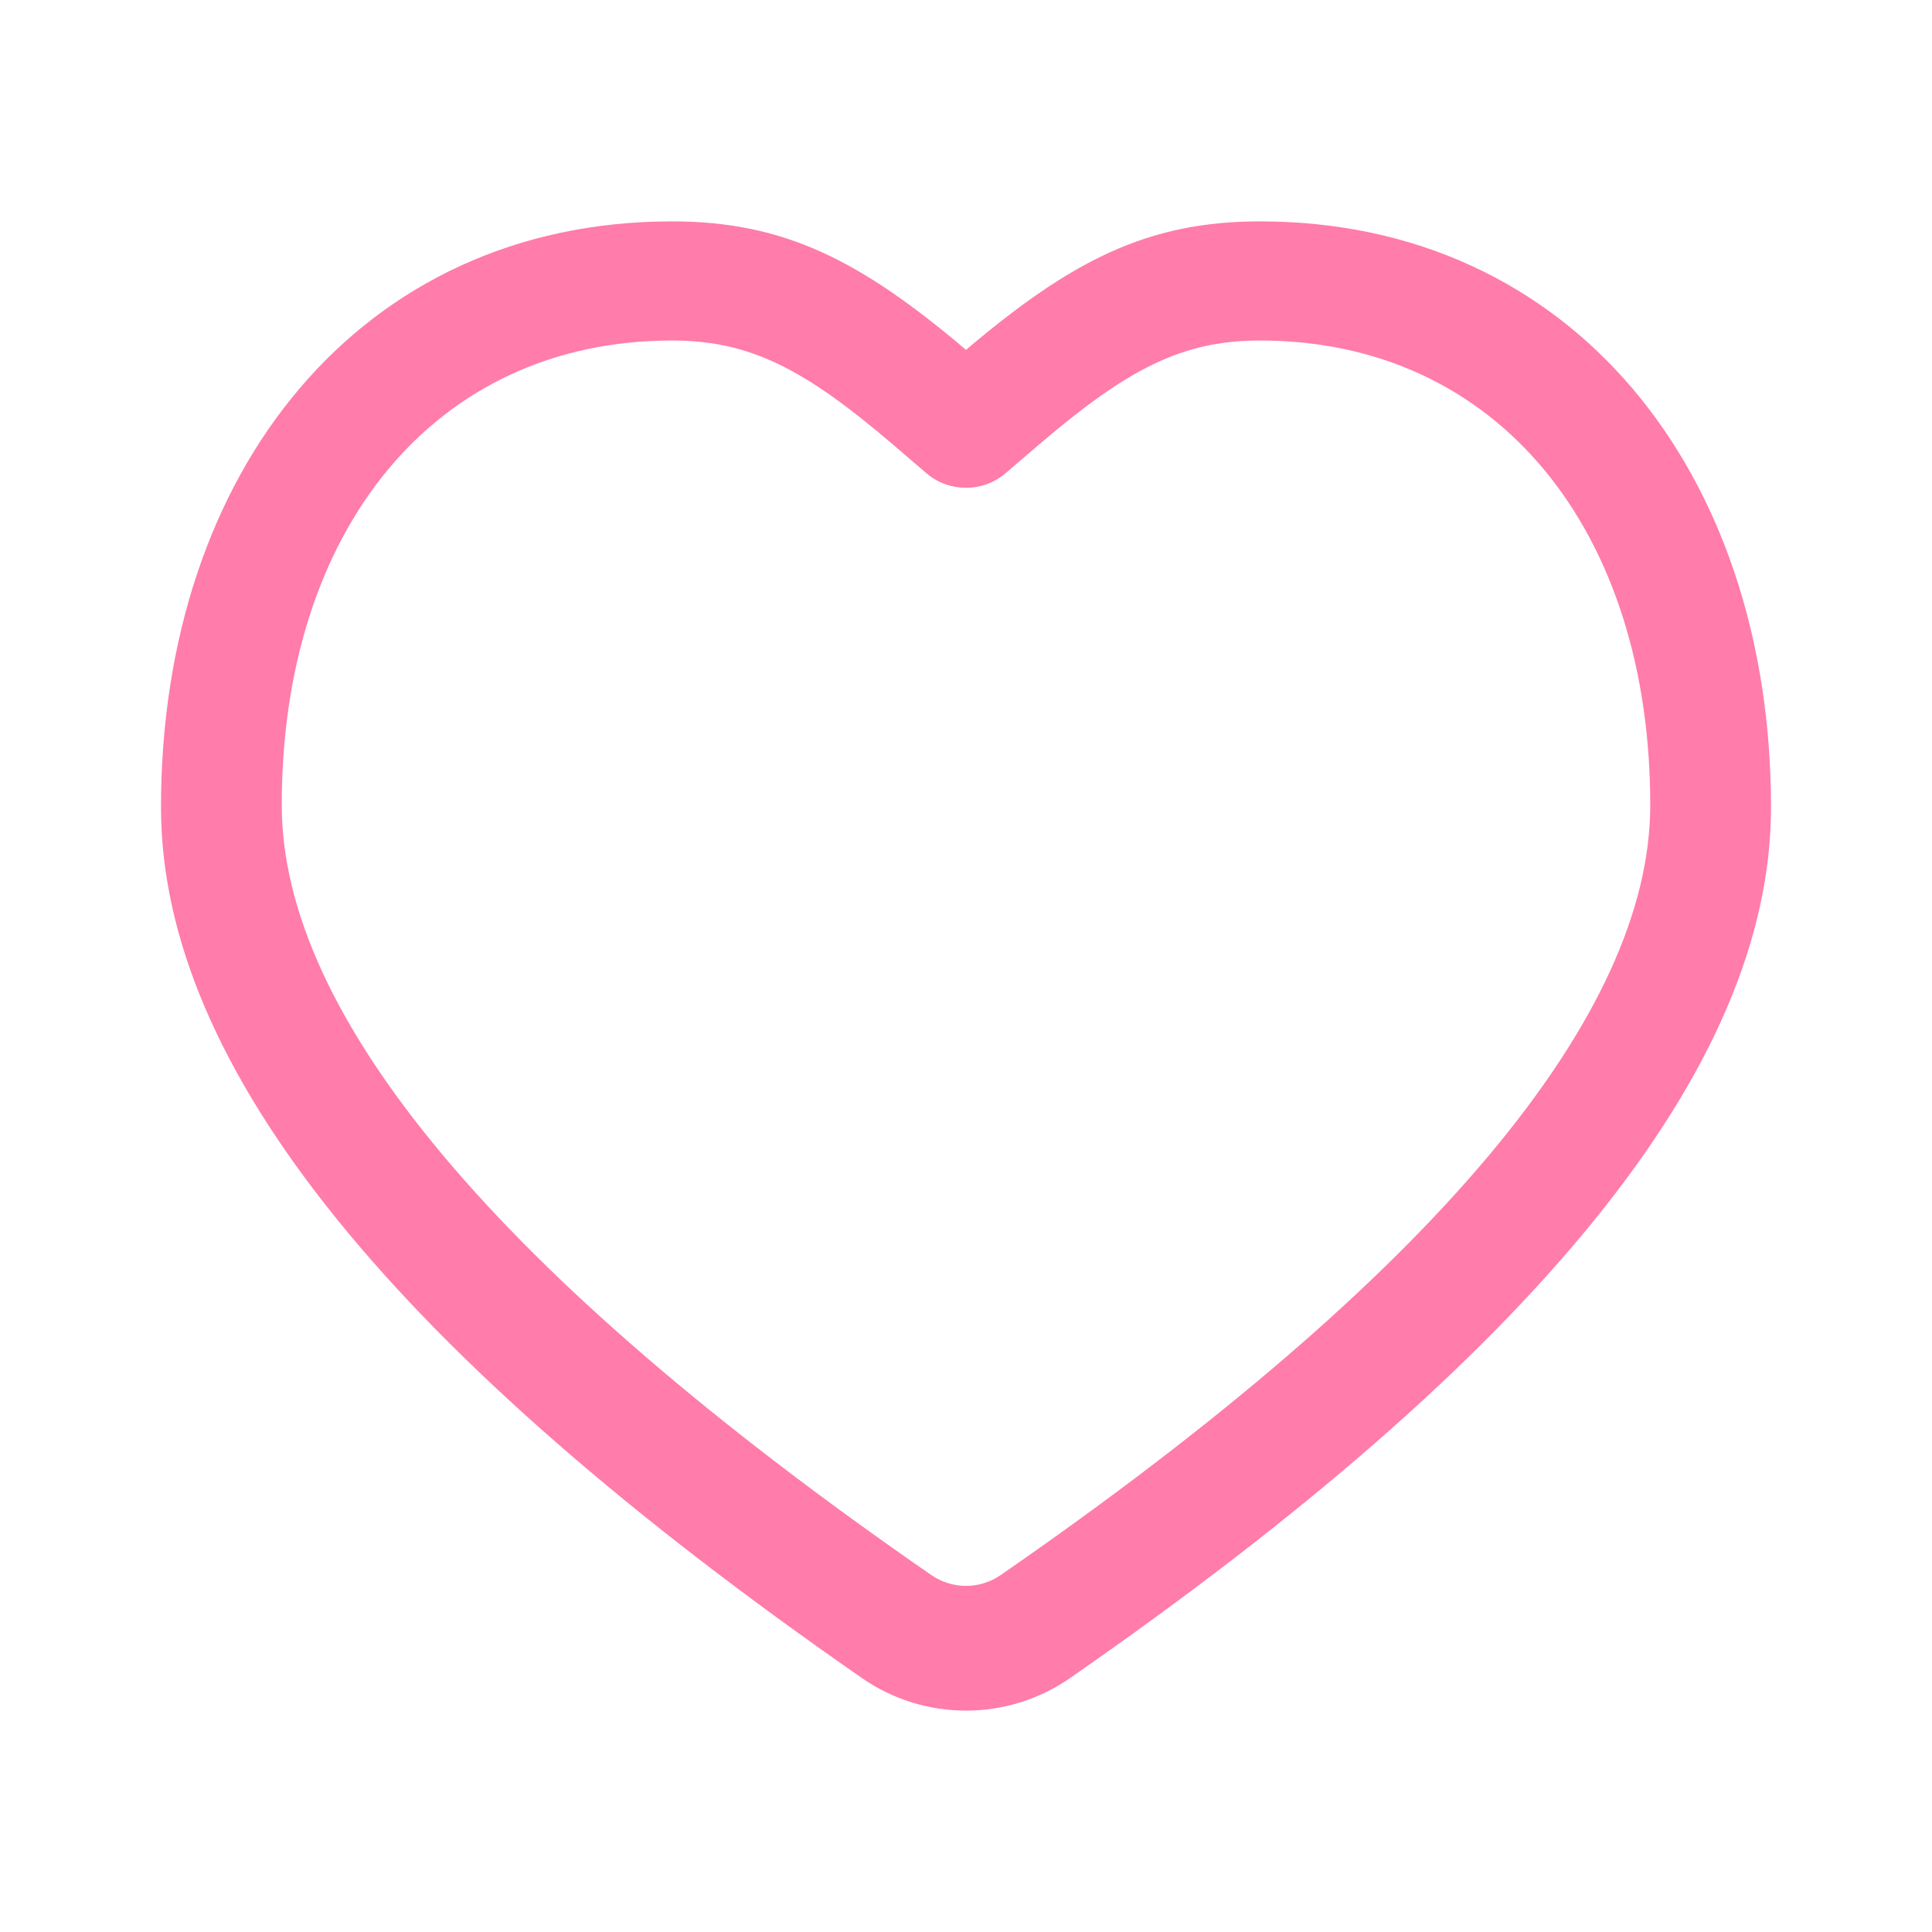
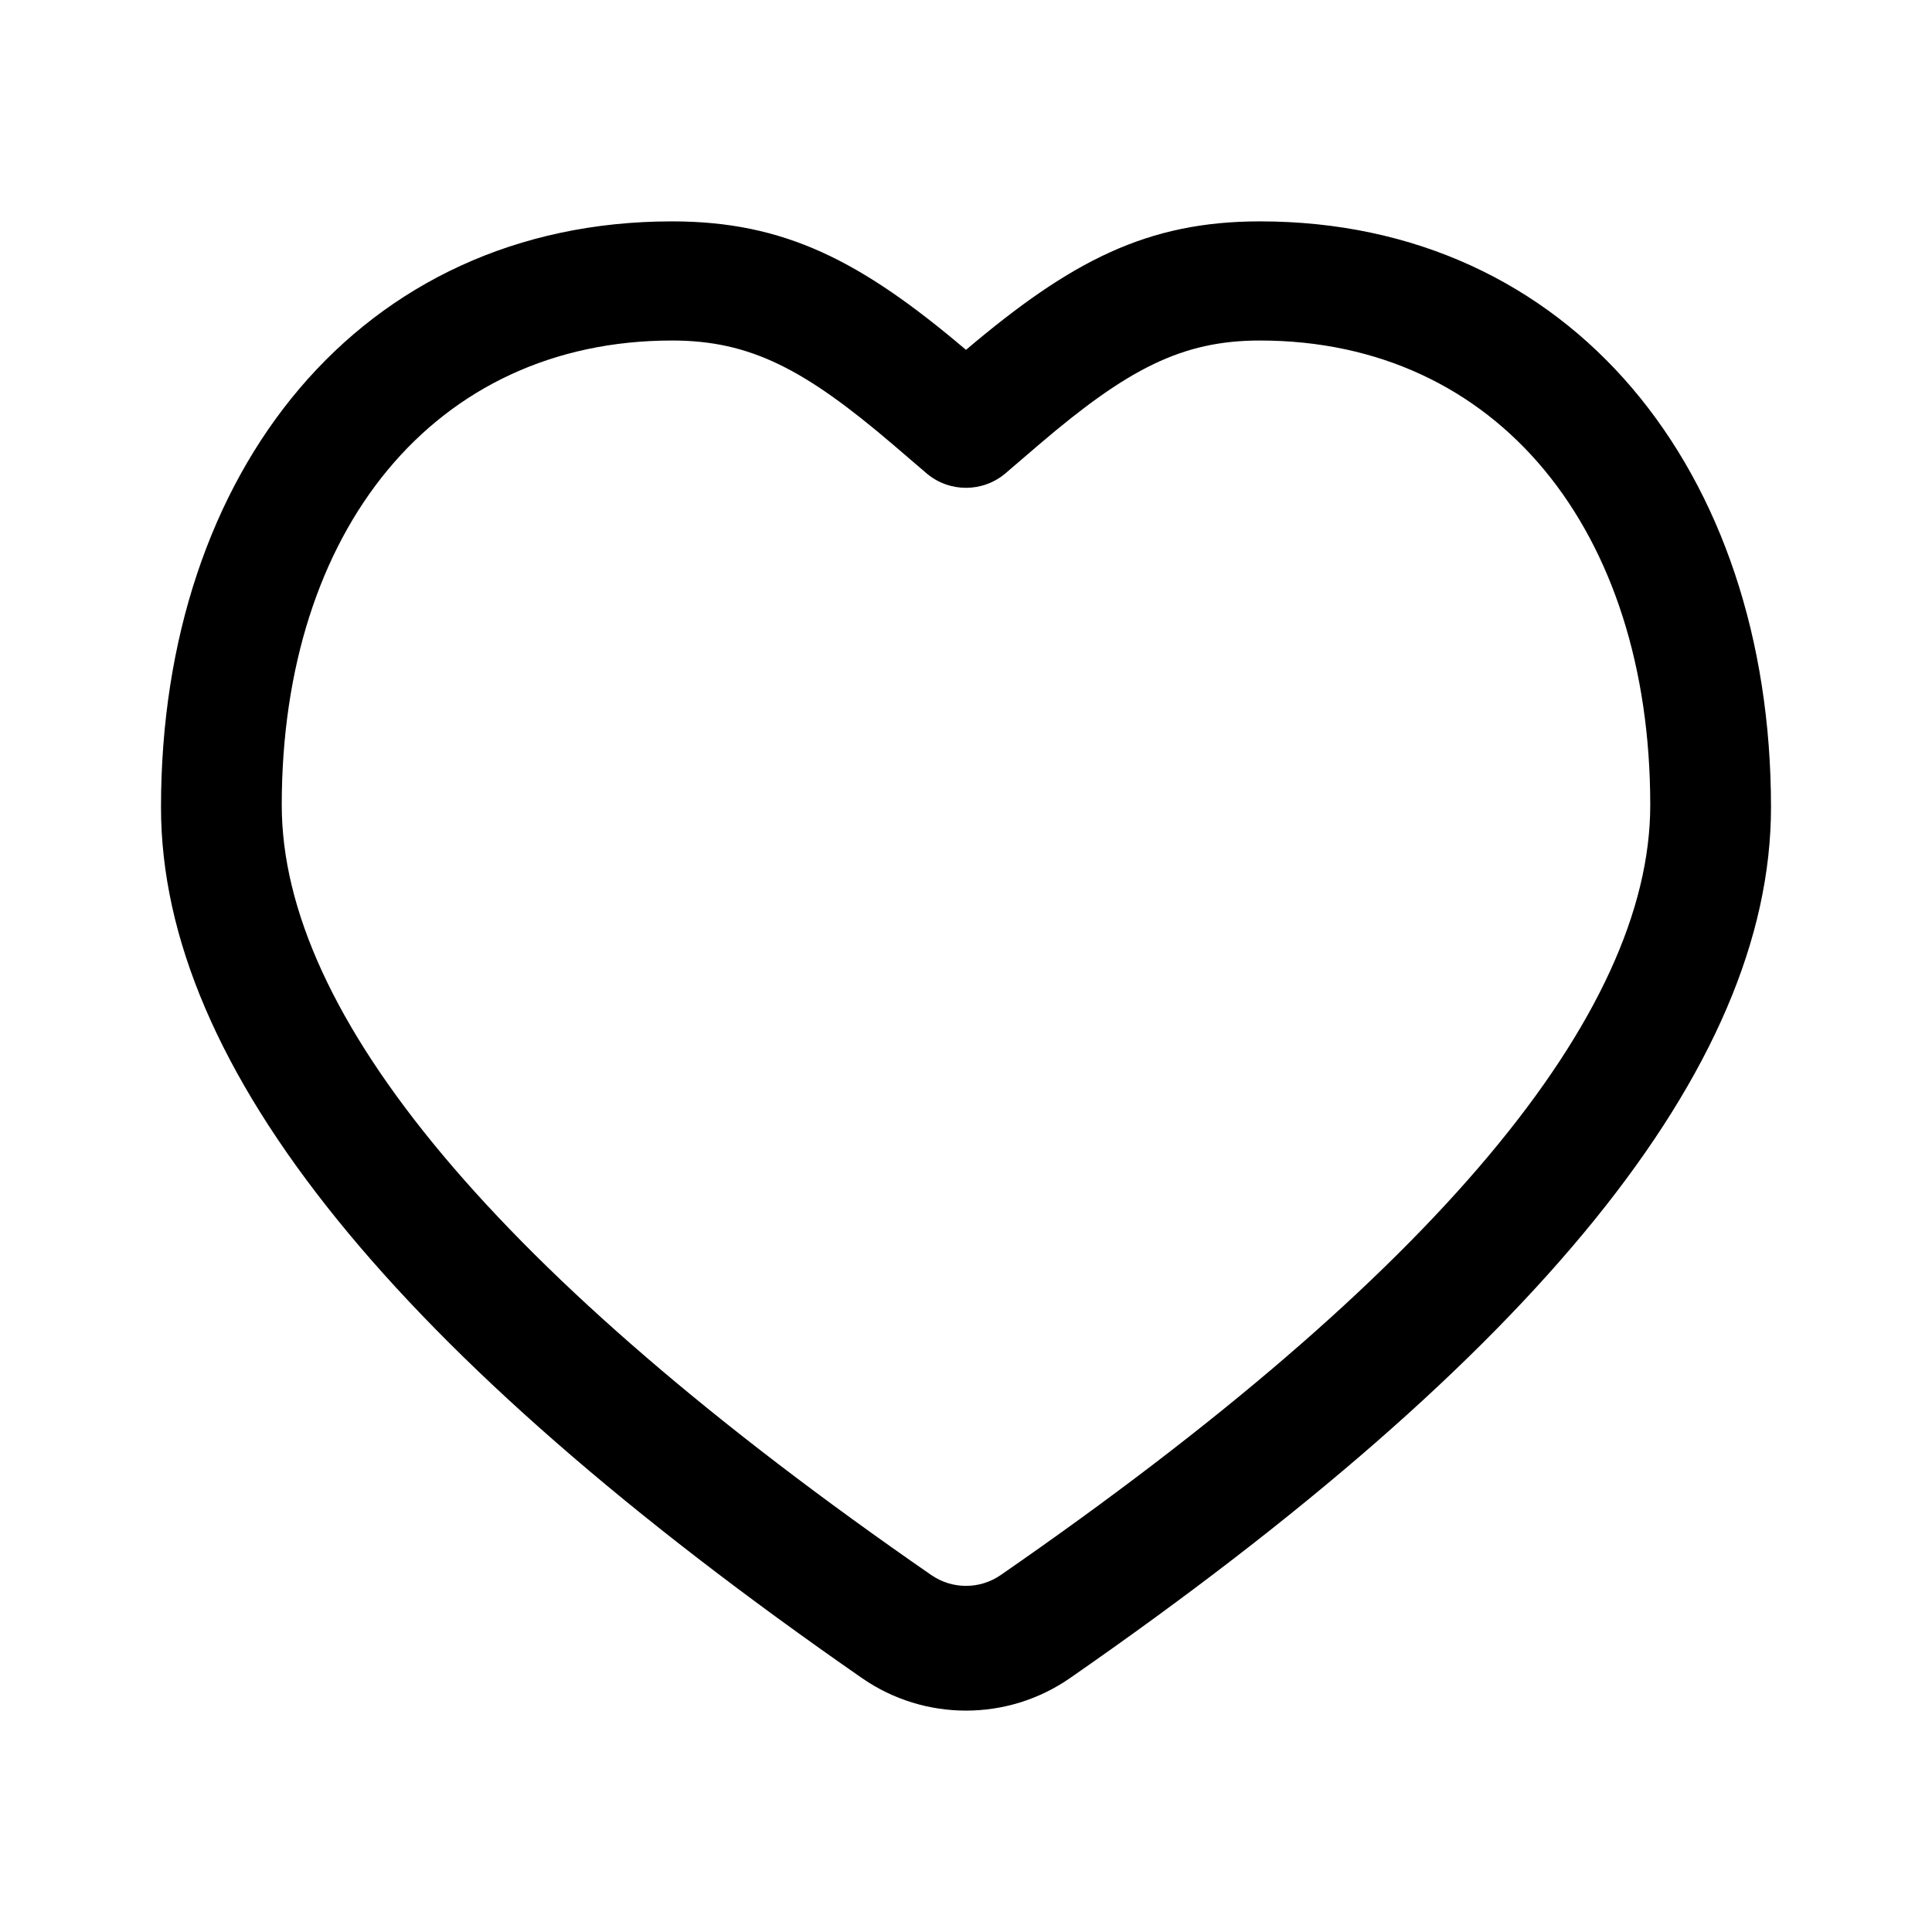
<svg xmlns="http://www.w3.org/2000/svg" t="1665902145668" class="icon" viewBox="0 0 1024 1024" version="1.1" p-id="3157" width="16" height="16">
-   <path d="M667.787 117.333C832.864 117.333 938.667 249.707 938.667 427.861c0 138.251-125.099 290.507-371.573 461.589a96.768 96.768 0 0 1-110.187 0C210.432 718.368 85.333 566.112 85.333 427.861 85.333 249.707 191.136 117.333 356.213 117.333c59.616 0 100.053 20.832 155.787 68.096C567.744 138.176 608.171 117.333 667.787 117.333z m0 63.147c-41.44 0-70.261 15.189-116.96 55.04-2.165 1.845-14.4 12.373-17.941 15.381a32.32 32.32 0 0 1-41.771 0c-3.541-3.019-15.776-13.536-17.941-15.381-46.699-39.851-75.52-55.04-116.96-55.04C230.187 180.48 149.333 281.259 149.333 426.699 149.333 537.6 262.859 675.243 493.632 834.827a32.352 32.352 0 0 0 36.736 0C761.141 675.253 874.667 537.6 874.667 426.699c0-145.44-80.853-246.219-206.88-246.219z" p-id="3158" fill="#FF7CAB" />
+   <path d="M667.787 117.333C832.864 117.333 938.667 249.707 938.667 427.861c0 138.251-125.099 290.507-371.573 461.589a96.768 96.768 0 0 1-110.187 0C210.432 718.368 85.333 566.112 85.333 427.861 85.333 249.707 191.136 117.333 356.213 117.333c59.616 0 100.053 20.832 155.787 68.096C567.744 138.176 608.171 117.333 667.787 117.333z m0 63.147c-41.44 0-70.261 15.189-116.96 55.04-2.165 1.845-14.4 12.373-17.941 15.381a32.32 32.32 0 0 1-41.771 0c-3.541-3.019-15.776-13.536-17.941-15.381-46.699-39.851-75.52-55.04-116.96-55.04C230.187 180.48 149.333 281.259 149.333 426.699 149.333 537.6 262.859 675.243 493.632 834.827a32.352 32.352 0 0 0 36.736 0C761.141 675.253 874.667 537.6 874.667 426.699c0-145.44-80.853-246.219-206.88-246.219z" p-id="3158" />
</svg>
